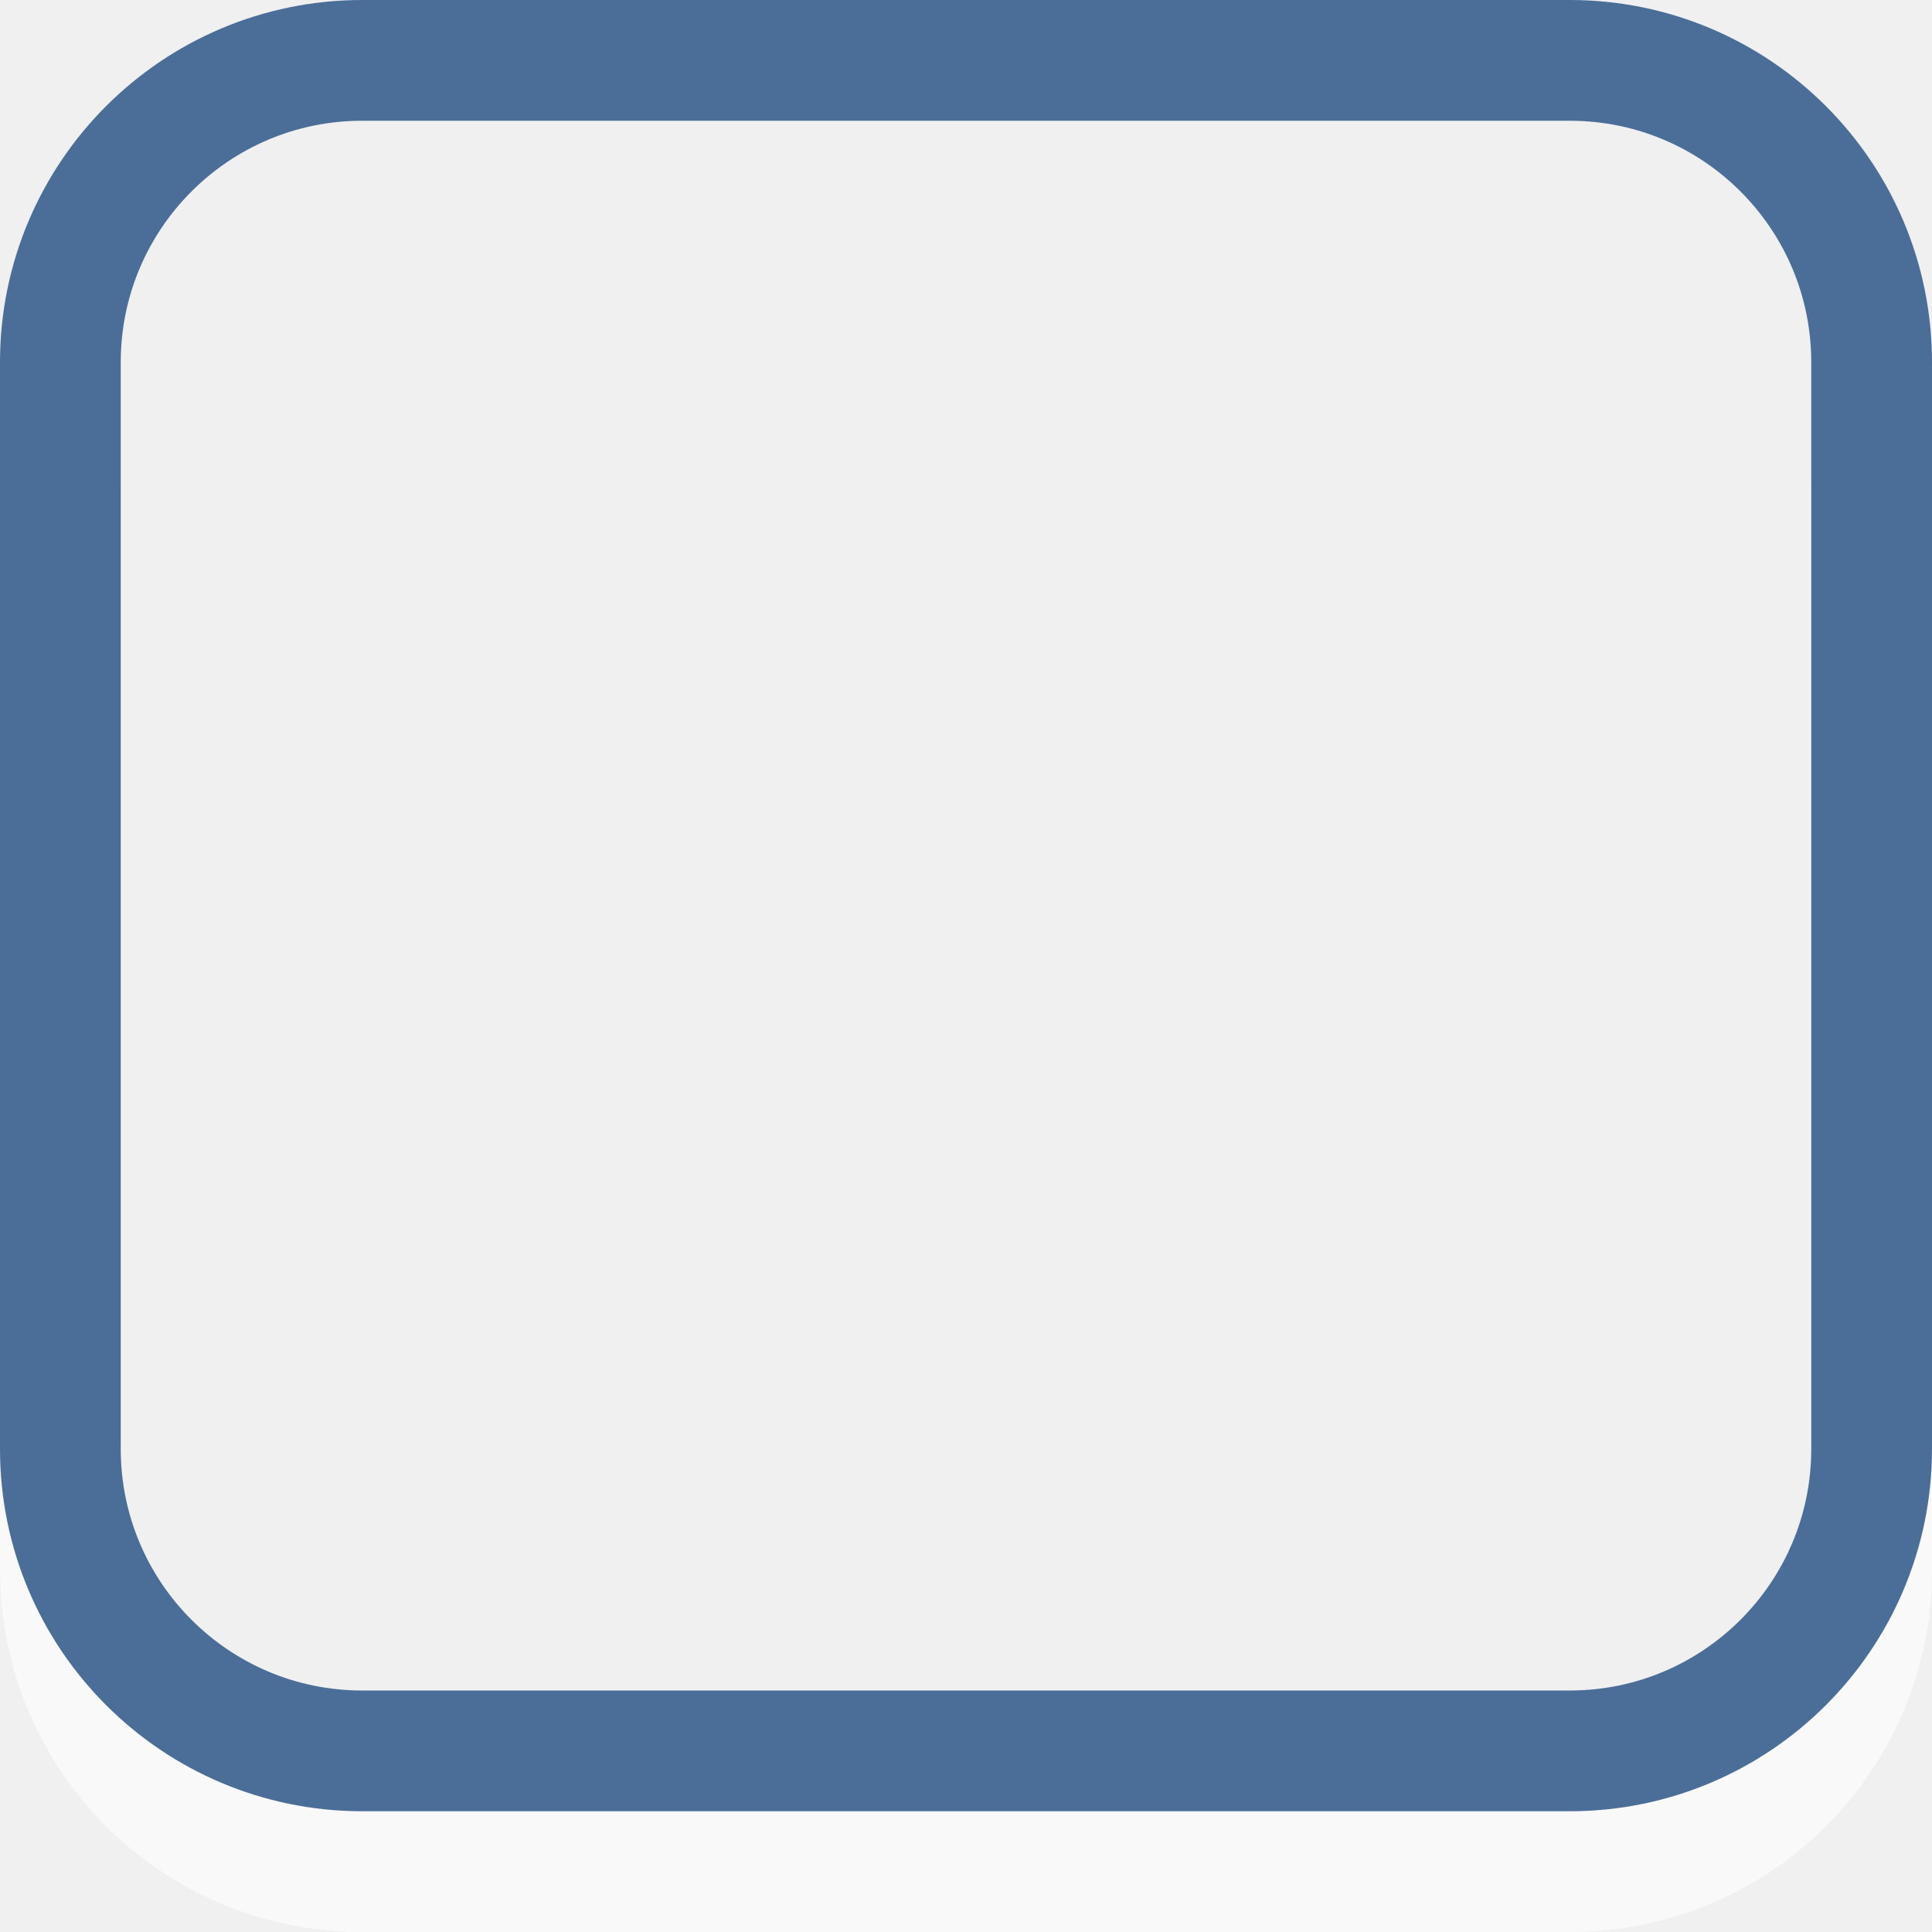
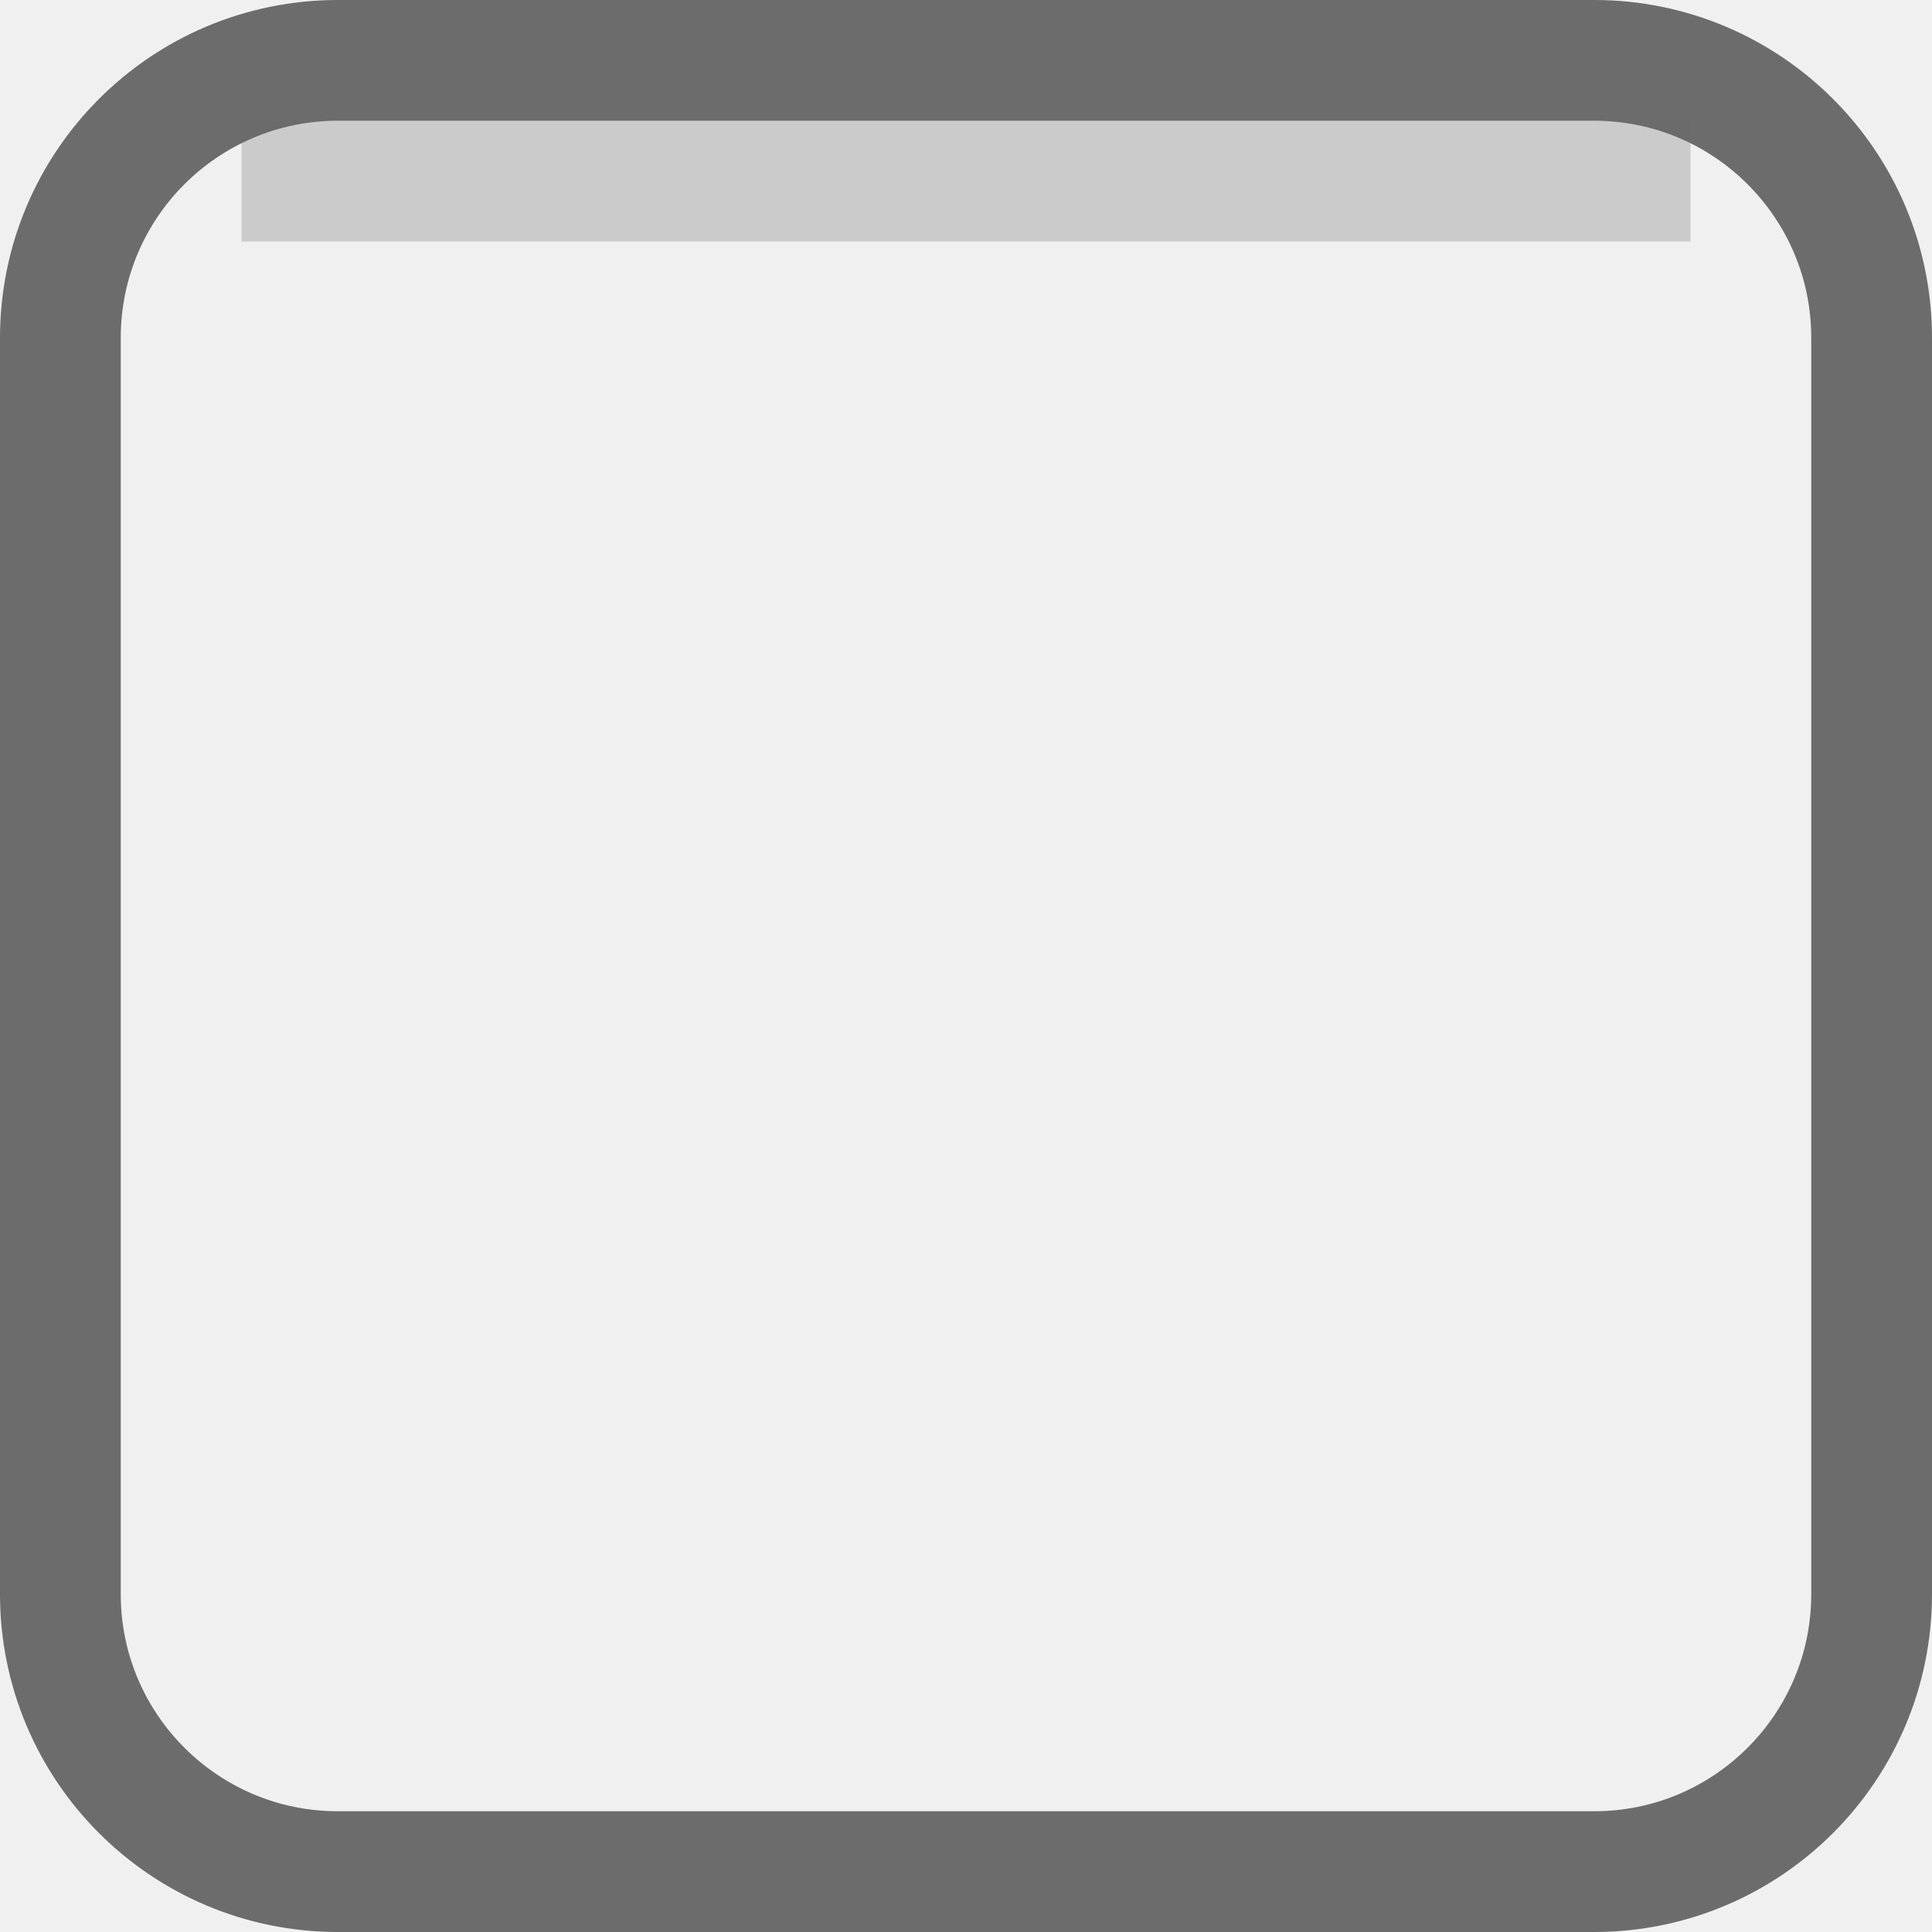
- <svg xmlns="http://www.w3.org/2000/svg" width="16px" height="16px" id="svg33222" version="1.1">
-   <defs id="defs33224">
-     <linearGradient id="linearGradient3837">
-       <stop style="stop-color:#ffffff;stop-opacity:1;" offset="0" id="stop3839" />
-       <stop style="stop-color:#ffffff;stop-opacity:0;" offset="1" id="stop3841" />
-     </linearGradient>
-   </defs>
+ <svg xmlns="http://www.w3.org/2000/svg" width="16px" height="16px" id="svg12251" version="1.1">
+   <defs id="defs12253" />
  <g id="layer1">
-     <path style="color:#000000;fill:none;stroke:#ffffff;stroke-width:1;stroke-miterlimit:4;stroke-opacity:1;marker:none;visibility:visible;display:inline;overflow:visible;enable-background:accumulate;opacity:0.6" d="m 15.5,4 0,9 c 0,1.385 -1.115,2.5 -2.5,2.5 l -10,0 c -1.385,0 -2.5,-1.115 -2.5,-2.5 L 0.5,4" id="rect17861-5" />
-     <rect ry="2.5" rx="2.5" y="0.5" x="0.5" height="14" width="15" id="rect17861" style="color:#000000;fill:none;stroke:#4b6e99;stroke-width:1;stroke-miterlimit:4;stroke-opacity:1;stroke-dasharray:none;marker:none;visibility:visible;display:inline;overflow:visible;enable-background:accumulate" />
+     <rect style="fill:#ffffff;fill-opacity:0;stroke:#6c6c6c;stroke-width:1;stroke-linecap:butt;stroke-miterlimit:4;stroke-opacity:1;stroke-dasharray:none;stroke-dashoffset:0;display:inline;enable-background:new" id="rect5836" width="15" height="15" x="0.5" y="-15.5" rx="2.298" ry="2.298" transform="scale(1,-1)" />
+     <rect transform="matrix(0,1,-1,0,0,0)" style="opacity:1;fill:#6c6c6c;fill-opacity:0.275;stroke:none;display:inline;enable-background:new" id="rect6042" width="1" height="12" x="1" y="-14" />
  </g>
</svg>
